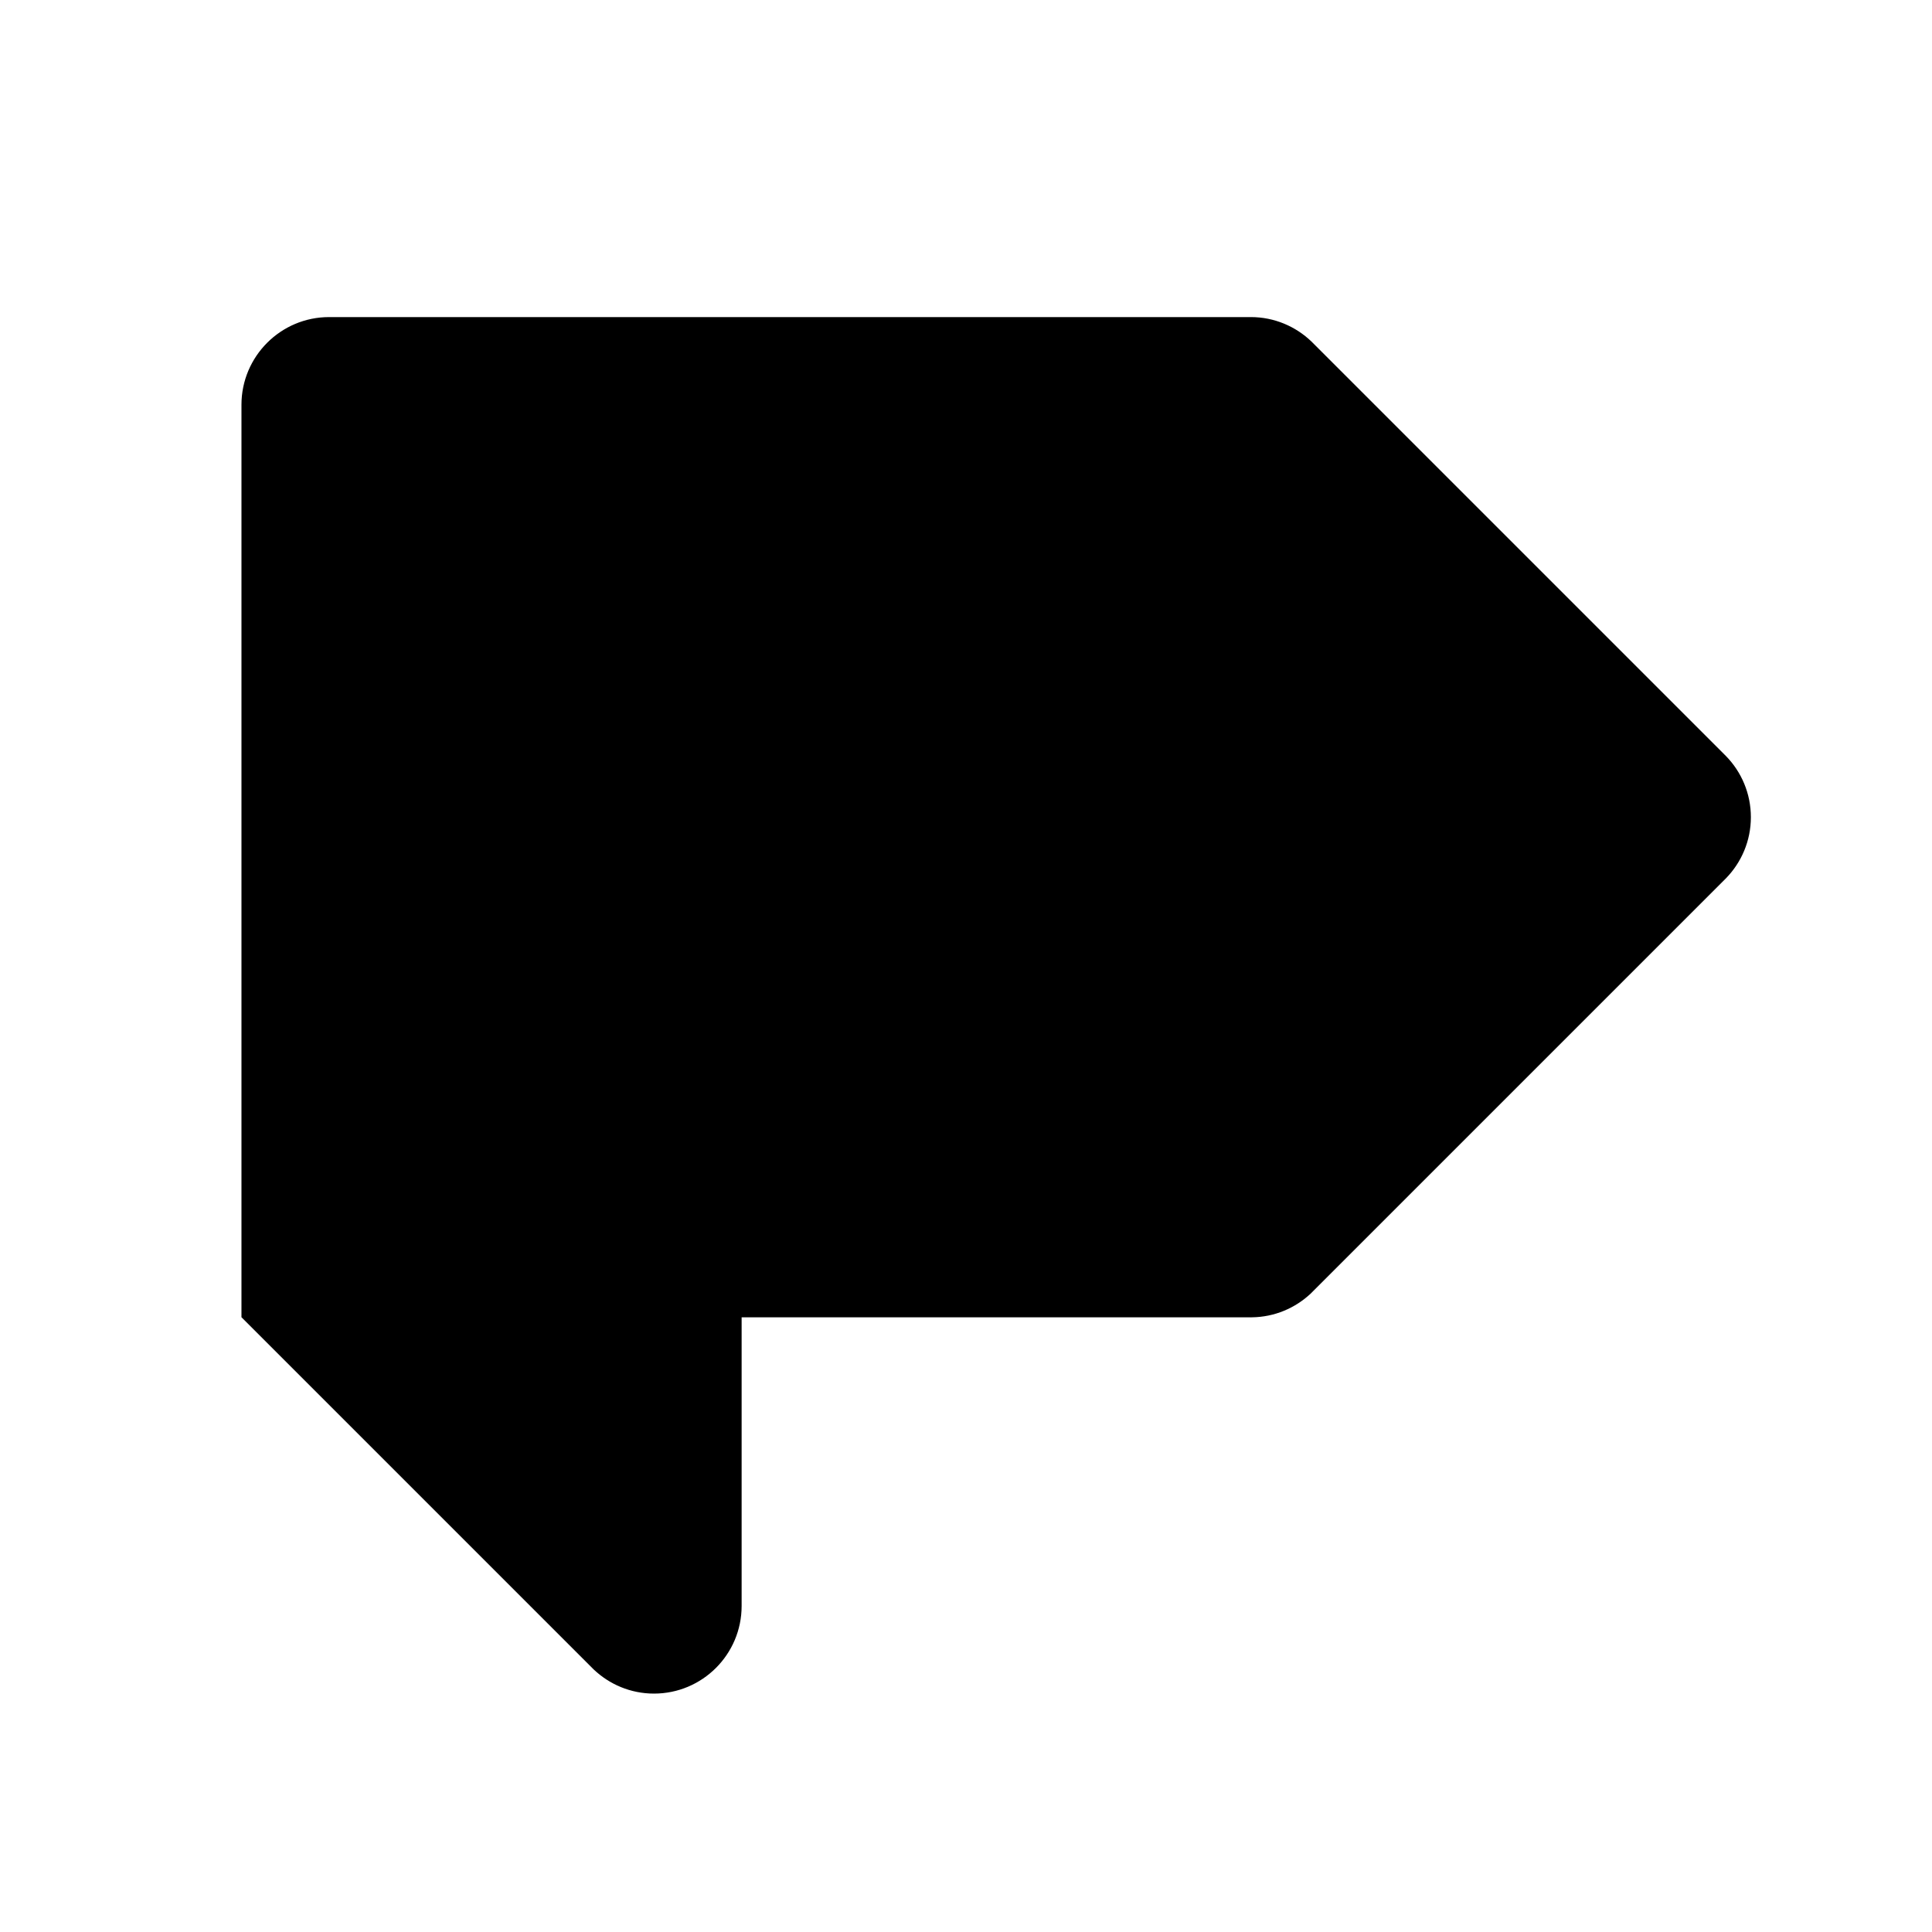
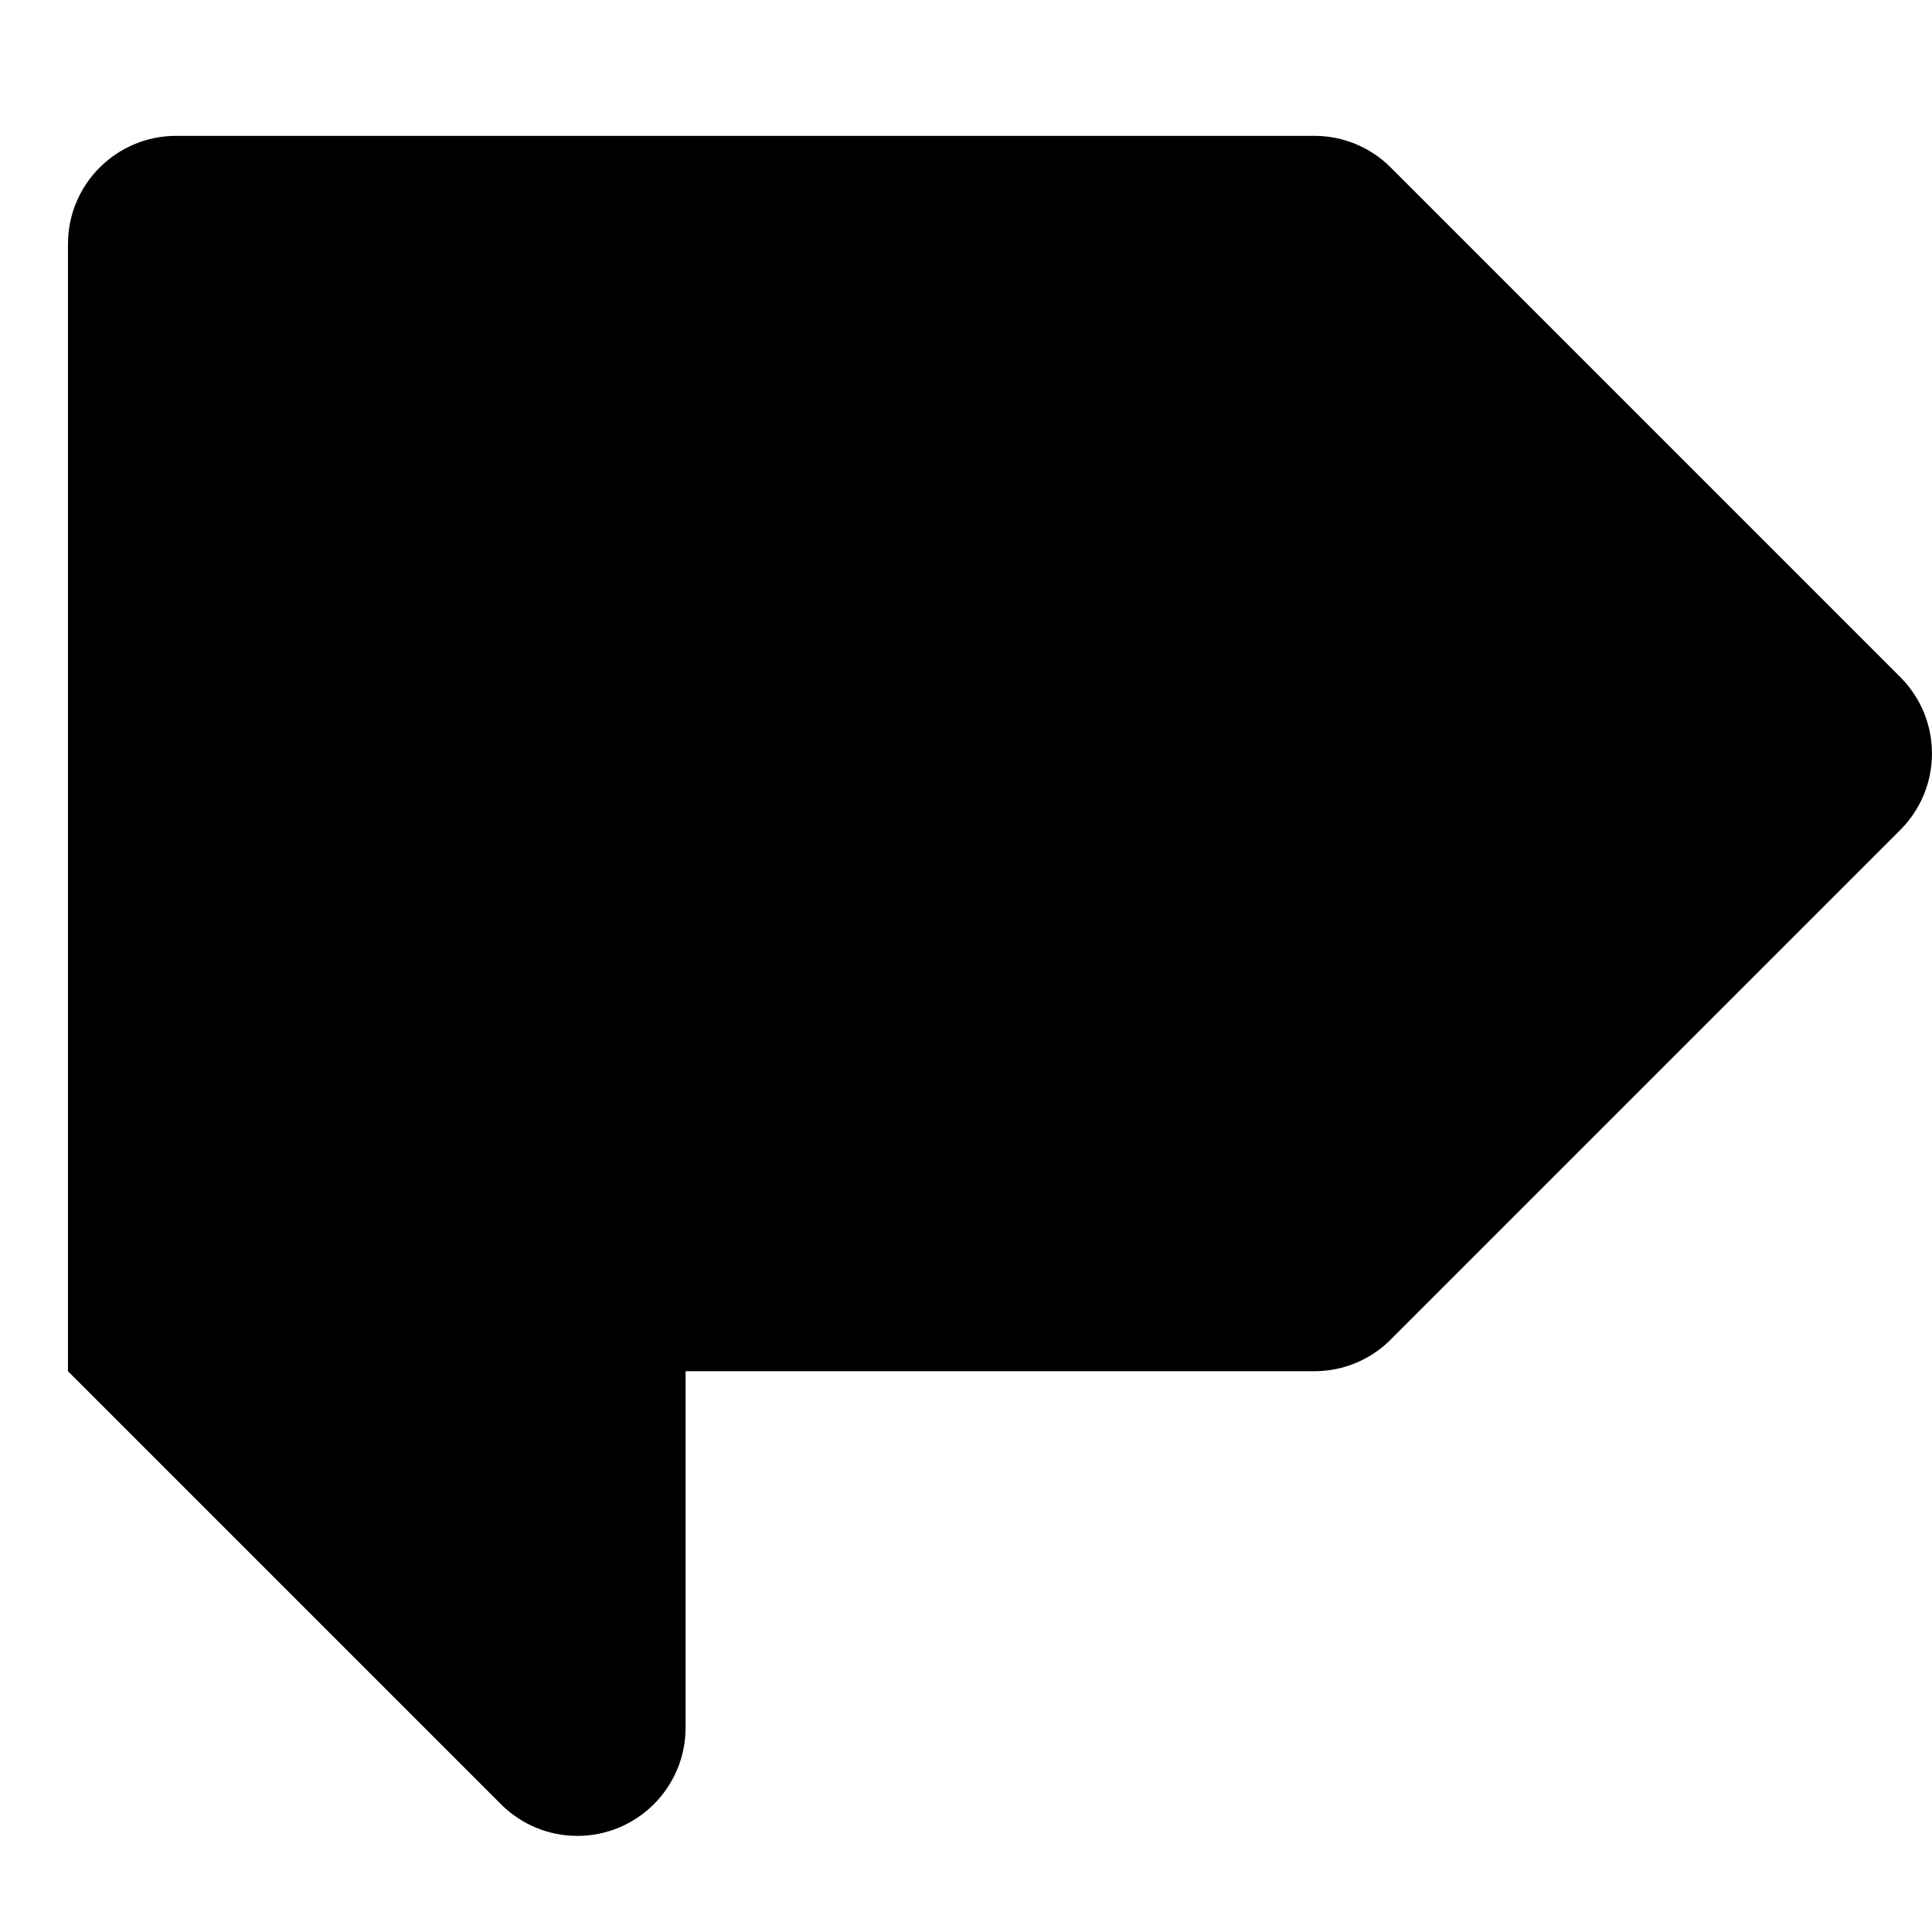
<svg xmlns="http://www.w3.org/2000/svg" viewBox="0 0 512 512">
-   <path d="m64 349.09 92.48 92.48.84.84c4.17 3.96 9.79 6.41 15.99 6.41 12.83 0 23.23-10.4 23.23-23.23V349.1h134.64c.1 0 .19.01.29.01s.19-.01.29-.01c6.03-.07 11.48-2.45 15.57-6.27l1.09-1.09 108.55-108.55.43-.43c4.08-4.19 6.6-9.9 6.6-16.2s-2.52-12.02-6.6-16.2l-.43-.43L348.23 91.19l-.68-.68c-4.17-4-9.83-6.48-16.07-6.48H87.23c-6.42 0-12.22 2.6-16.43 6.81-4.2 4.2-6.81 10.01-6.81 16.43v241.85Z" />
+   <path d="M181.69 363.38h166.29c.12 0 .24.02.35.02s.24-.02.35-.02c7.44-.09 14.18-3.02 19.23-7.75l1.34-1.34 134.06-134.06.53-.53c5.04-5.17 8.15-12.22 8.15-20.01s-3.11-14.84-8.15-20.01l-.53-.53-134.29-134.3-.85-.85c-5.16-4.95-12.14-8-19.85-8H46.7c-7.92 0-15.1 3.21-20.29 8.4-5.19 5.19-8.4 12.37-8.4 20.29v298.69l114.21 114.21 1.03 1.03c5.15 4.89 12.09 7.91 19.75 7.91 15.85 0 28.69-12.85 28.69-28.69v-94.46Z" />
</svg>
